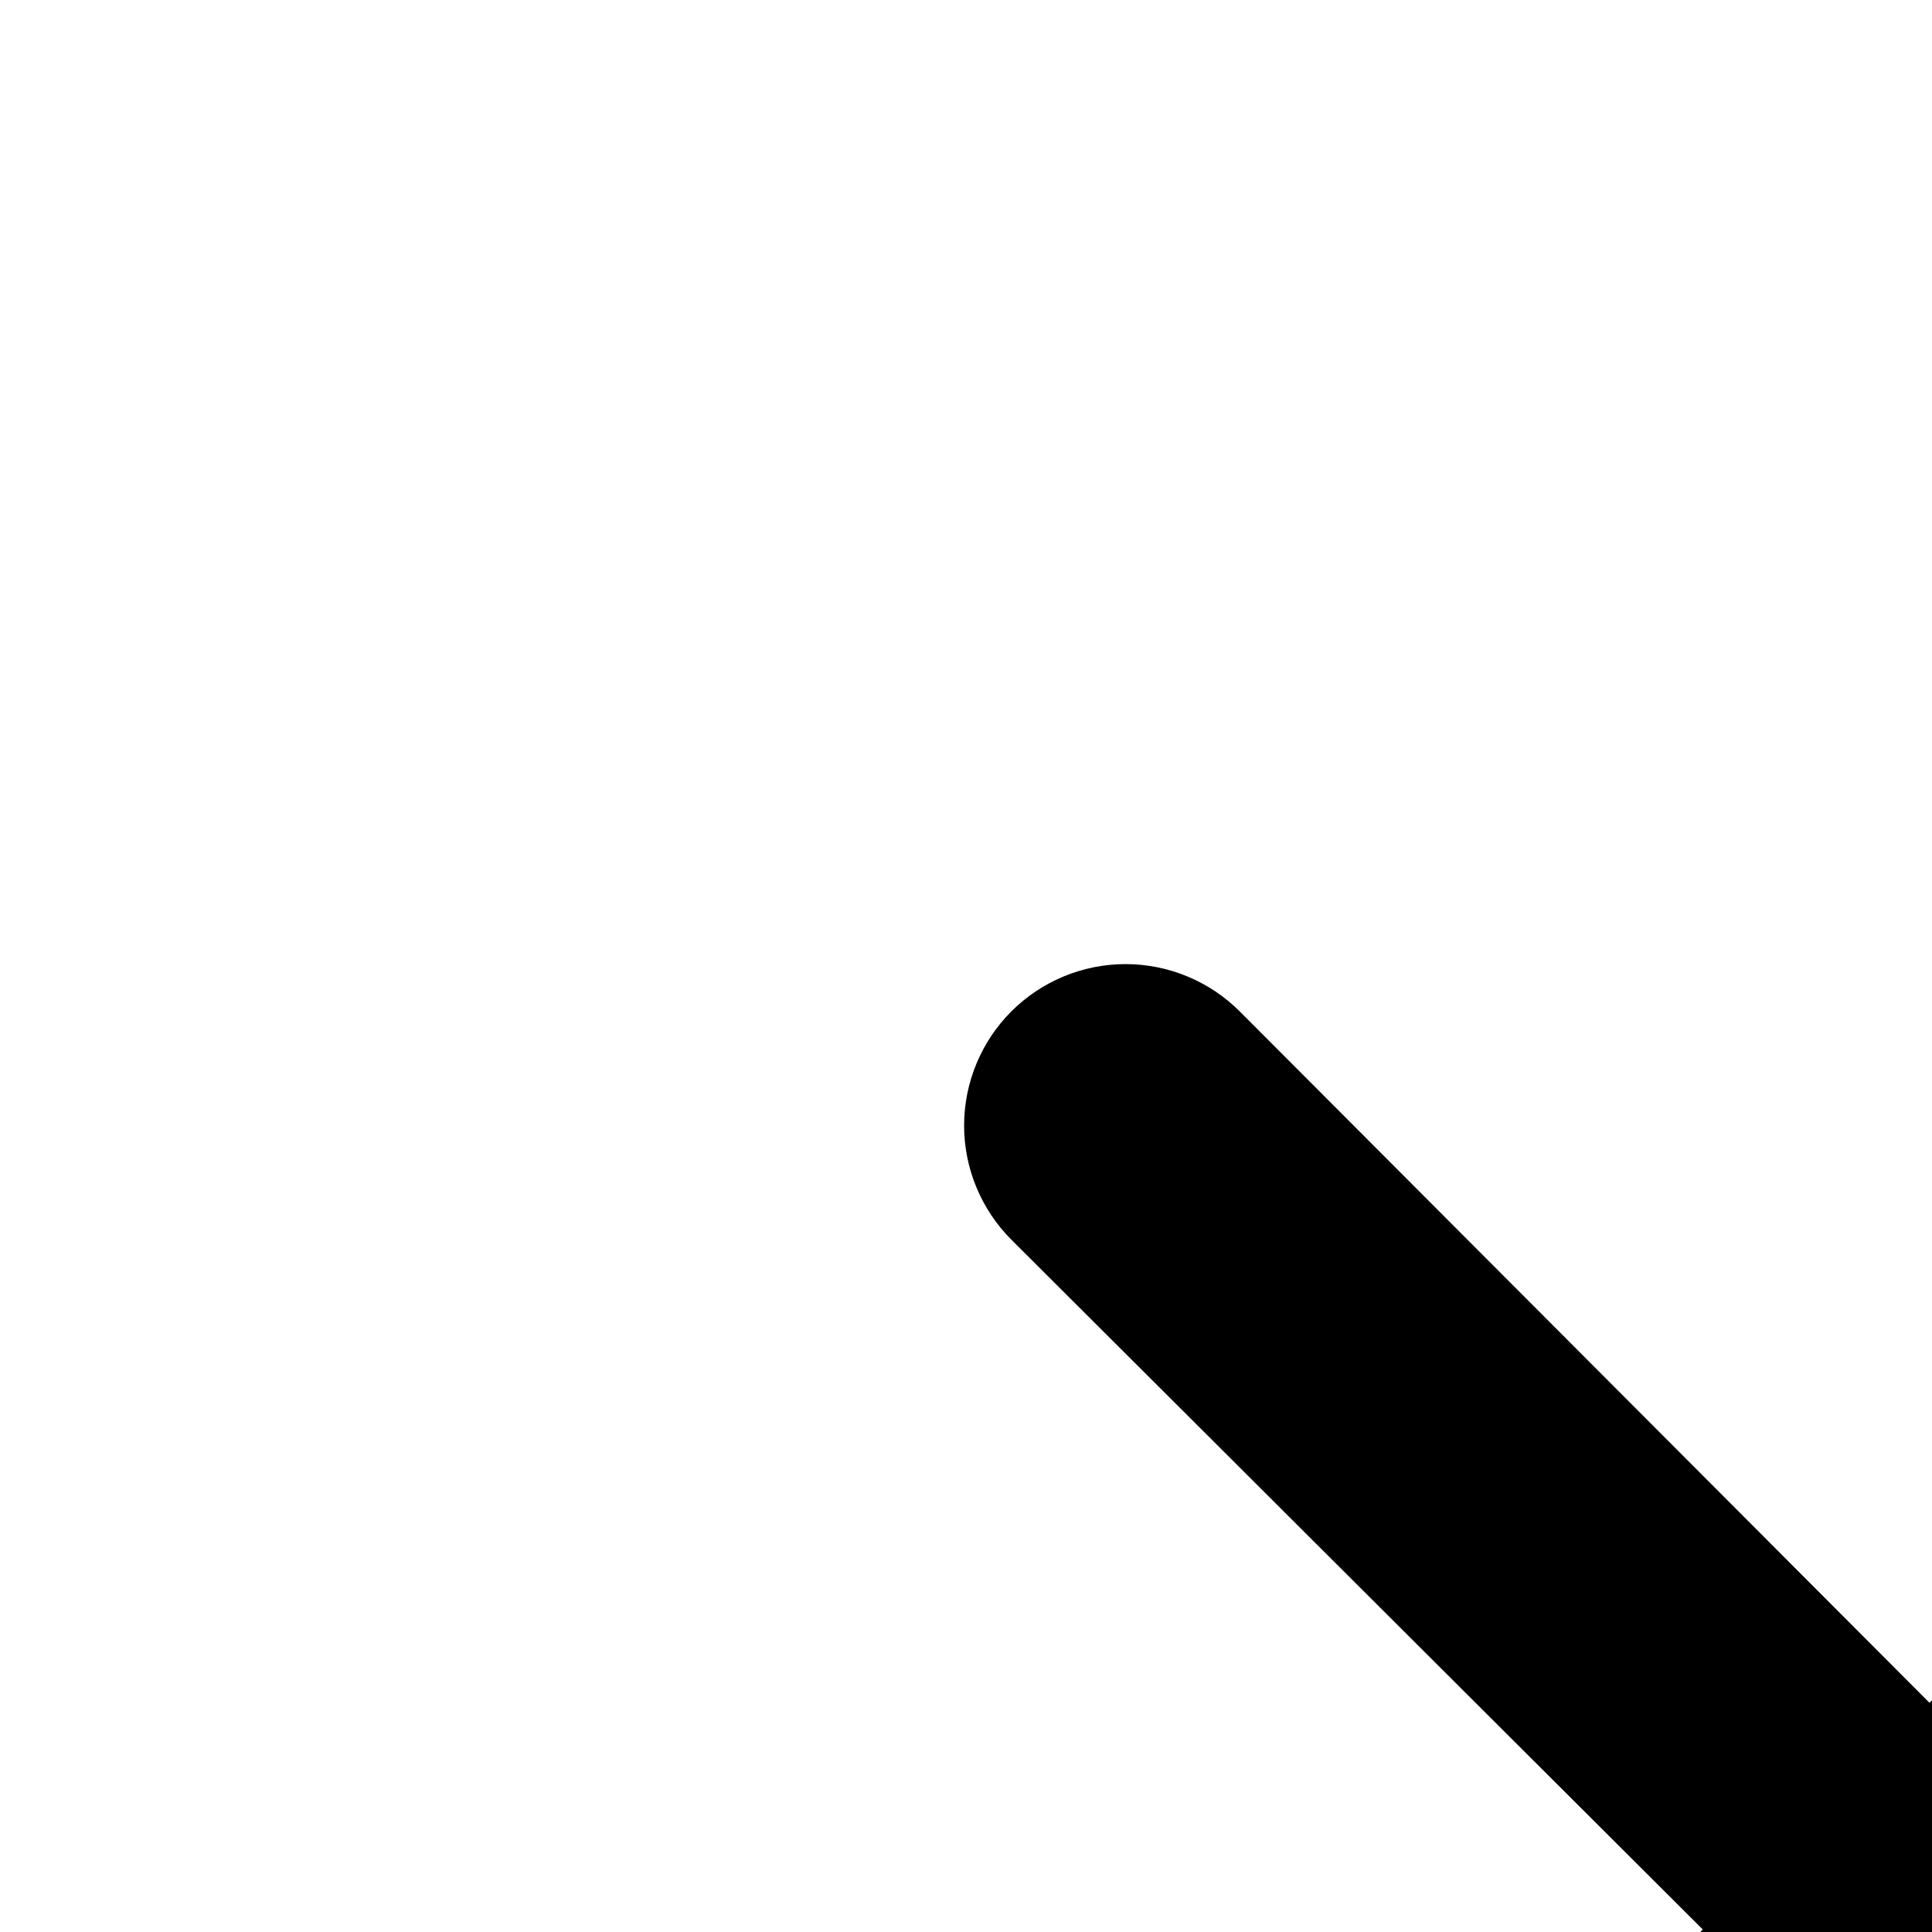
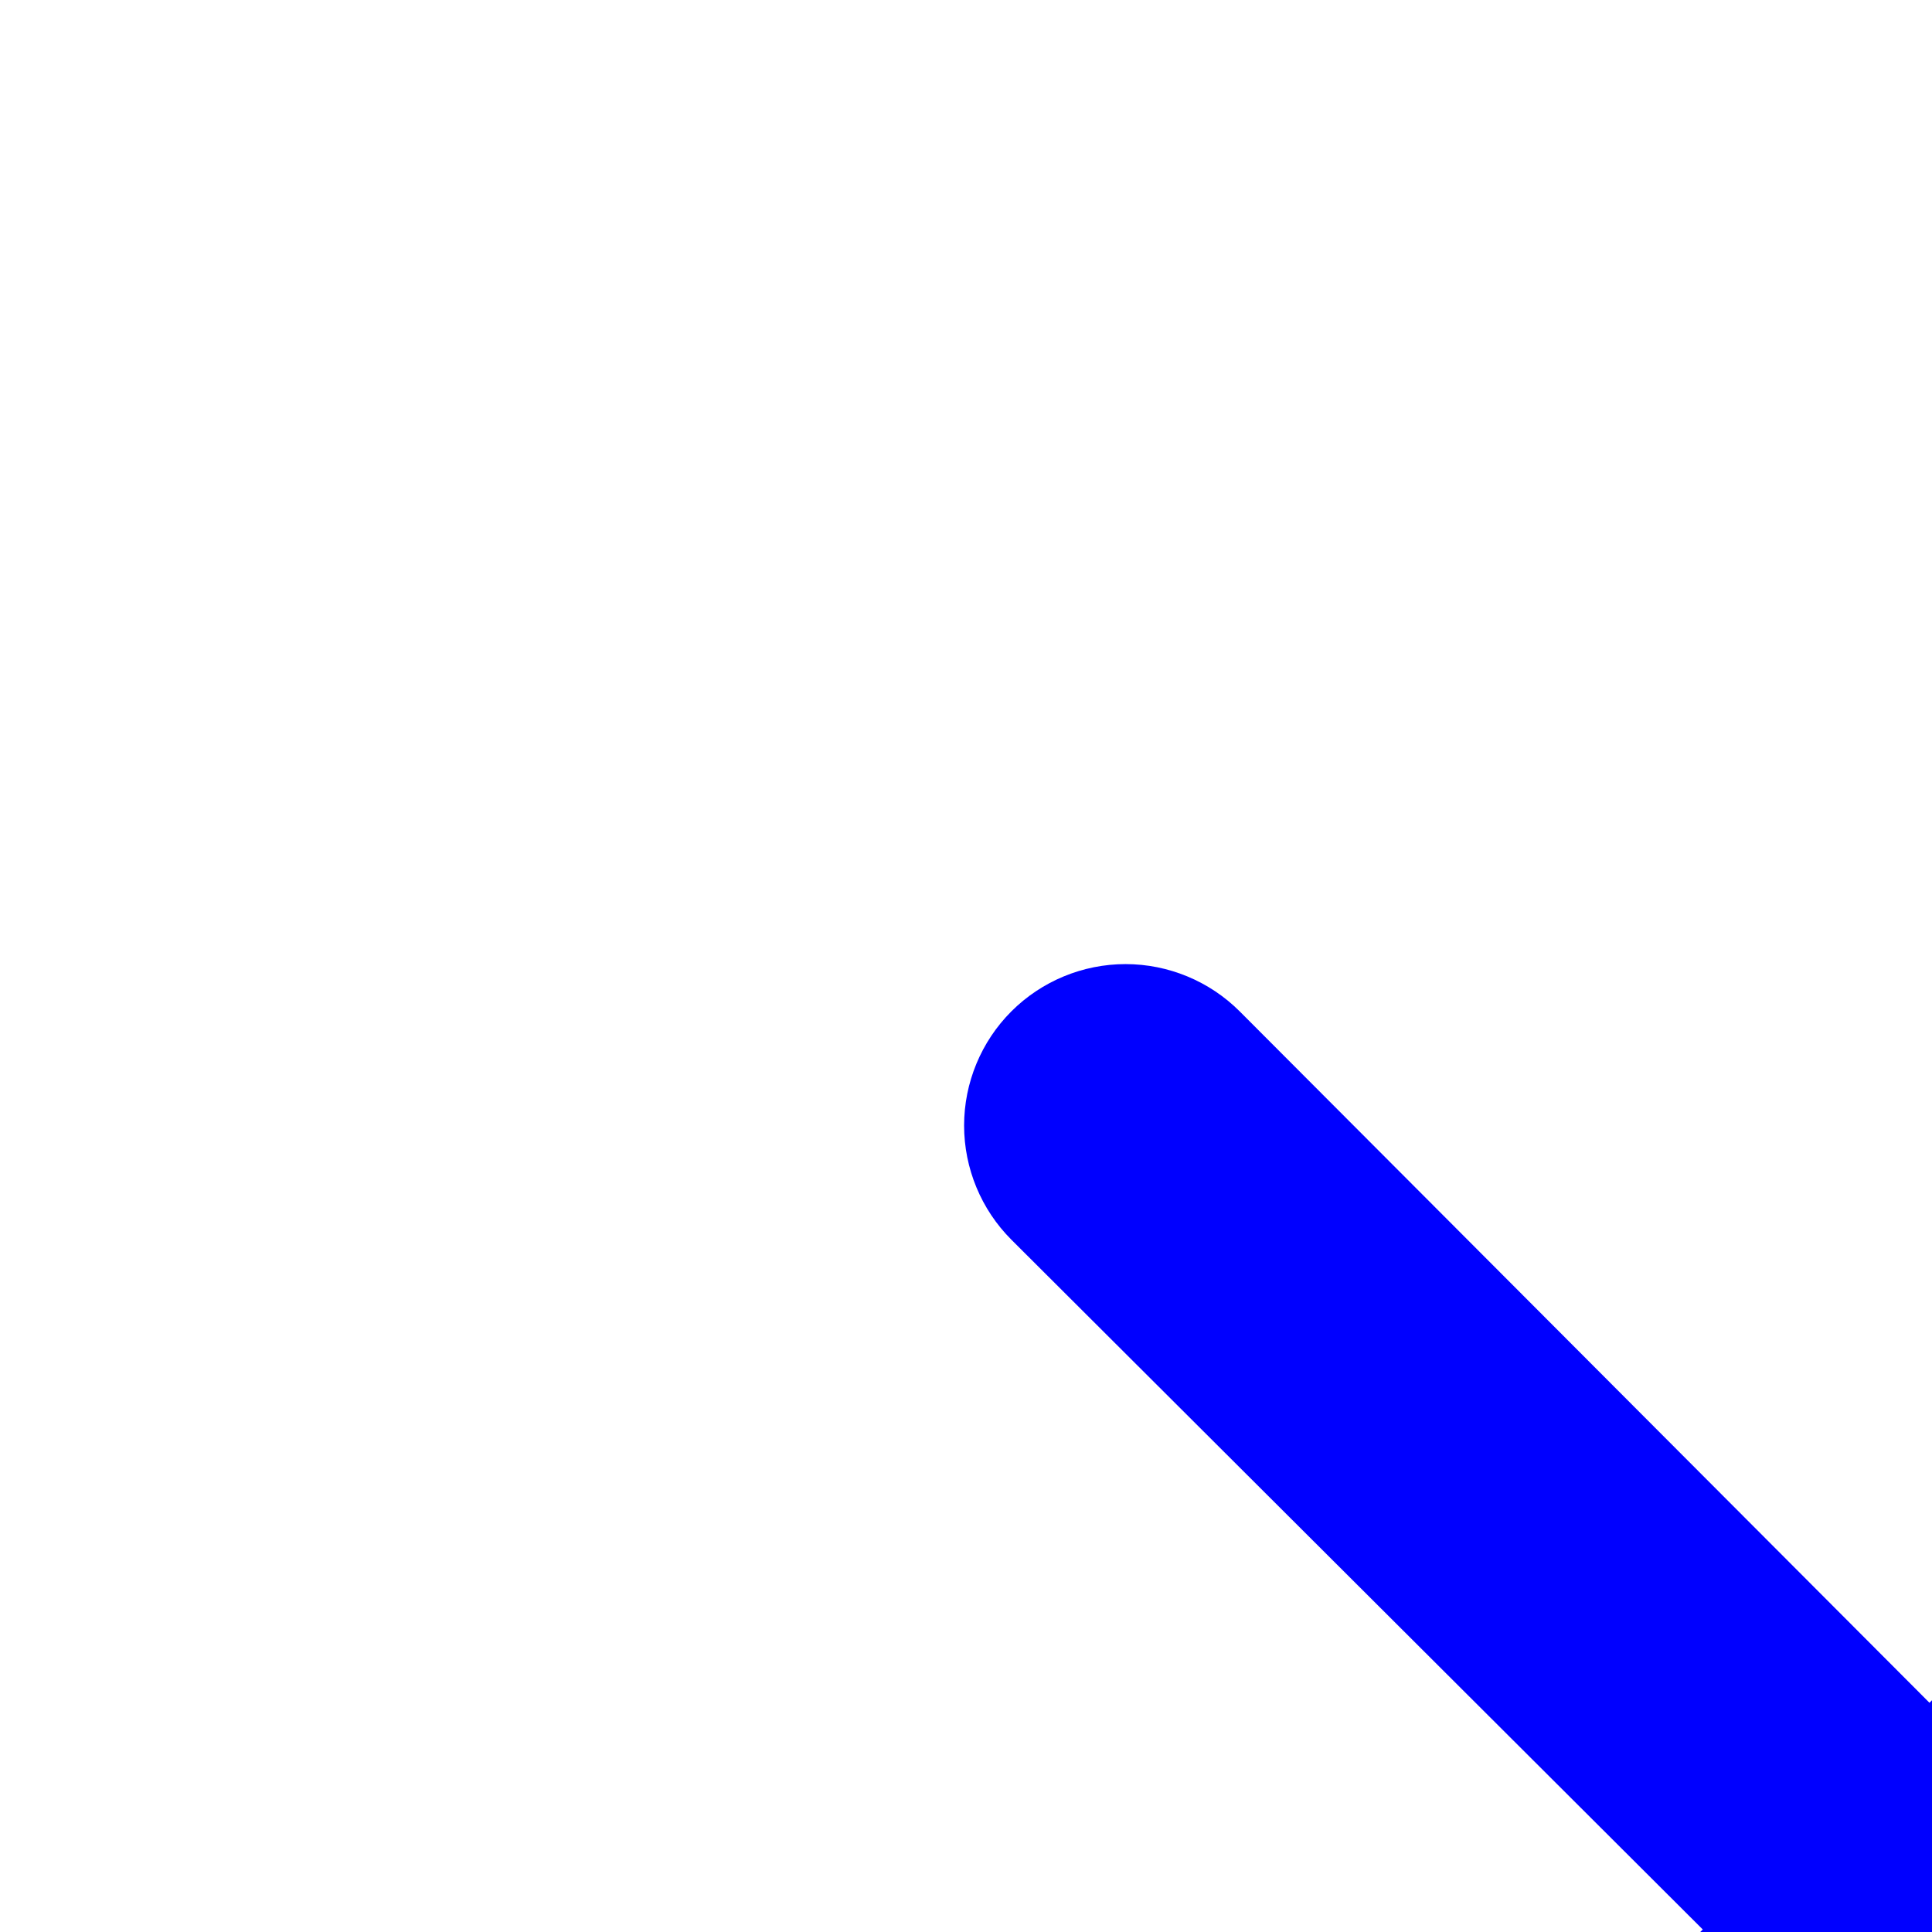
<svg>
-   <path d="M13.41 12L17.71 7.71C17.898 7.522 18.004 7.266 18.004 7C18.004 6.734 17.898 6.478 17.71 6.29C17.522 6.102 17.266 5.996 17 5.996C16.734 5.996 16.478 6.102 16.29 6.29L12 10.59L7.71 6.29C7.522 6.102 7.266 5.996 7 5.996C6.734 5.996 6.478 6.102 6.29 6.29C6.102 6.478 5.996 6.734 5.996 7C5.996 7.266 6.102 7.522 6.29 7.71L10.59 12L6.29 16.29C6.196 16.383 6.122 16.494 6.071 16.615C6.02 16.737 5.994 16.868 5.994 17C5.994 17.132 6.02 17.263 6.071 17.385C6.122 17.506 6.196 17.617 6.29 17.71C6.383 17.804 6.494 17.878 6.615 17.929C6.737 17.98 6.868 18.006 7 18.006C7.132 18.006 7.263 17.98 7.385 17.929C7.506 17.878 7.617 17.804 7.71 17.71L12 13.41L16.29 17.71C16.383 17.804 16.494 17.878 16.615 17.929C16.737 17.98 16.868 18.006 17 18.006C17.132 18.006 17.263 17.98 17.385 17.929C17.506 17.878 17.617 17.804 17.71 17.71C17.804 17.617 17.878 17.506 17.929 17.385C17.98 17.263 18.006 17.132 18.006 17C18.006 16.868 17.98 16.737 17.929 16.615C17.878 16.494 17.804 16.383 17.71 16.29L13.41 12Z" />
+   <path d="M13.41 12L17.71 7.71C17.898 7.522 18.004 7.266 18.004 7C18.004 6.734 17.898 6.478 17.71 6.29C17.522 6.102 17.266 5.996 17 5.996C16.734 5.996 16.478 6.102 16.29 6.29L12 10.59L7.71 6.29C7.522 6.102 7.266 5.996 7 5.996C6.734 5.996 6.478 6.102 6.29 6.29C6.102 6.478 5.996 6.734 5.996 7C5.996 7.266 6.102 7.522 6.29 7.71L10.59 12L6.29 16.29C6.196 16.383 6.122 16.494 6.071 16.615C6.02 16.737 5.994 16.868 5.994 17C5.994 17.132 6.02 17.263 6.071 17.385C6.122 17.506 6.196 17.617 6.29 17.71C6.383 17.804 6.494 17.878 6.615 17.929C6.737 17.98 6.868 18.006 7 18.006C7.132 18.006 7.263 17.98 7.385 17.929C7.506 17.878 7.617 17.804 7.71 17.71L12 13.41L16.29 17.71C16.383 17.804 16.494 17.878 16.615 17.929C16.737 17.98 16.868 18.006 17 18.006C17.132 18.006 17.263 17.98 17.385 17.929C17.506 17.878 17.617 17.804 17.71 17.71C17.804 17.617 17.878 17.506 17.929 17.385C17.98 17.263 18.006 17.132 18.006 17C18.006 16.868 17.98 16.737 17.929 16.615C17.878 16.494 17.804 16.383 17.71 16.29L13.41 12Z" fill="blue" />
</svg>
